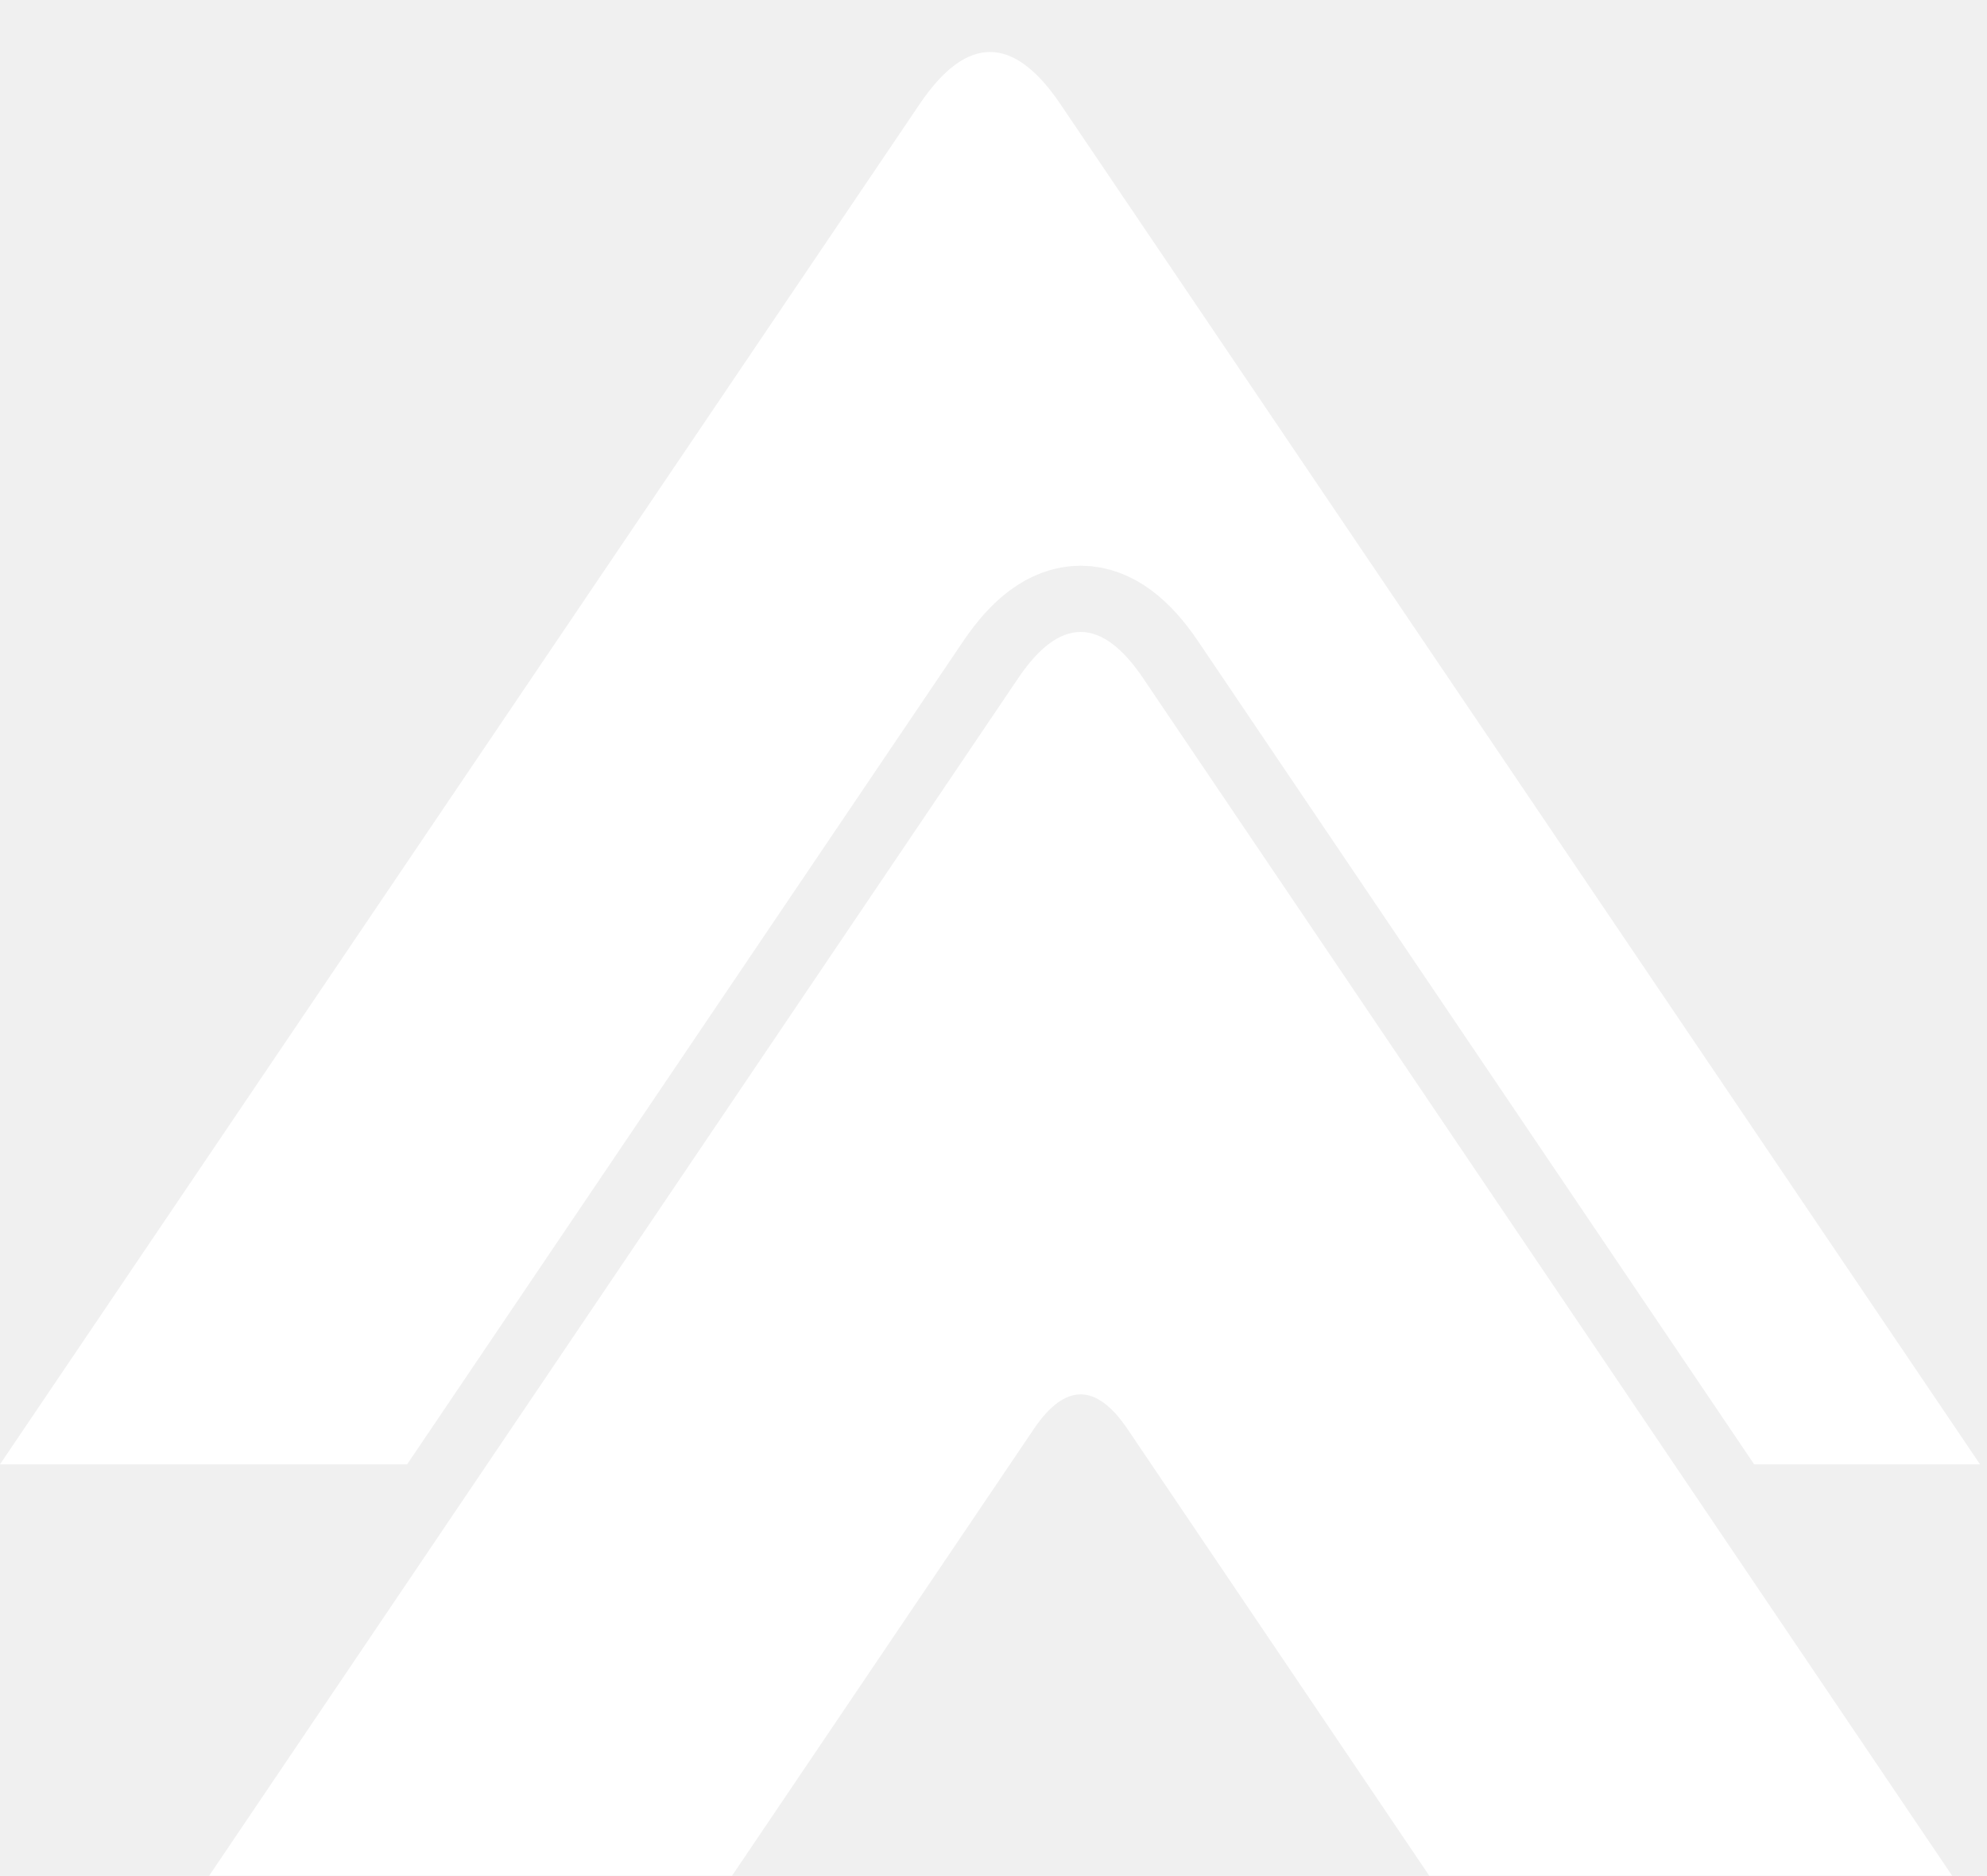
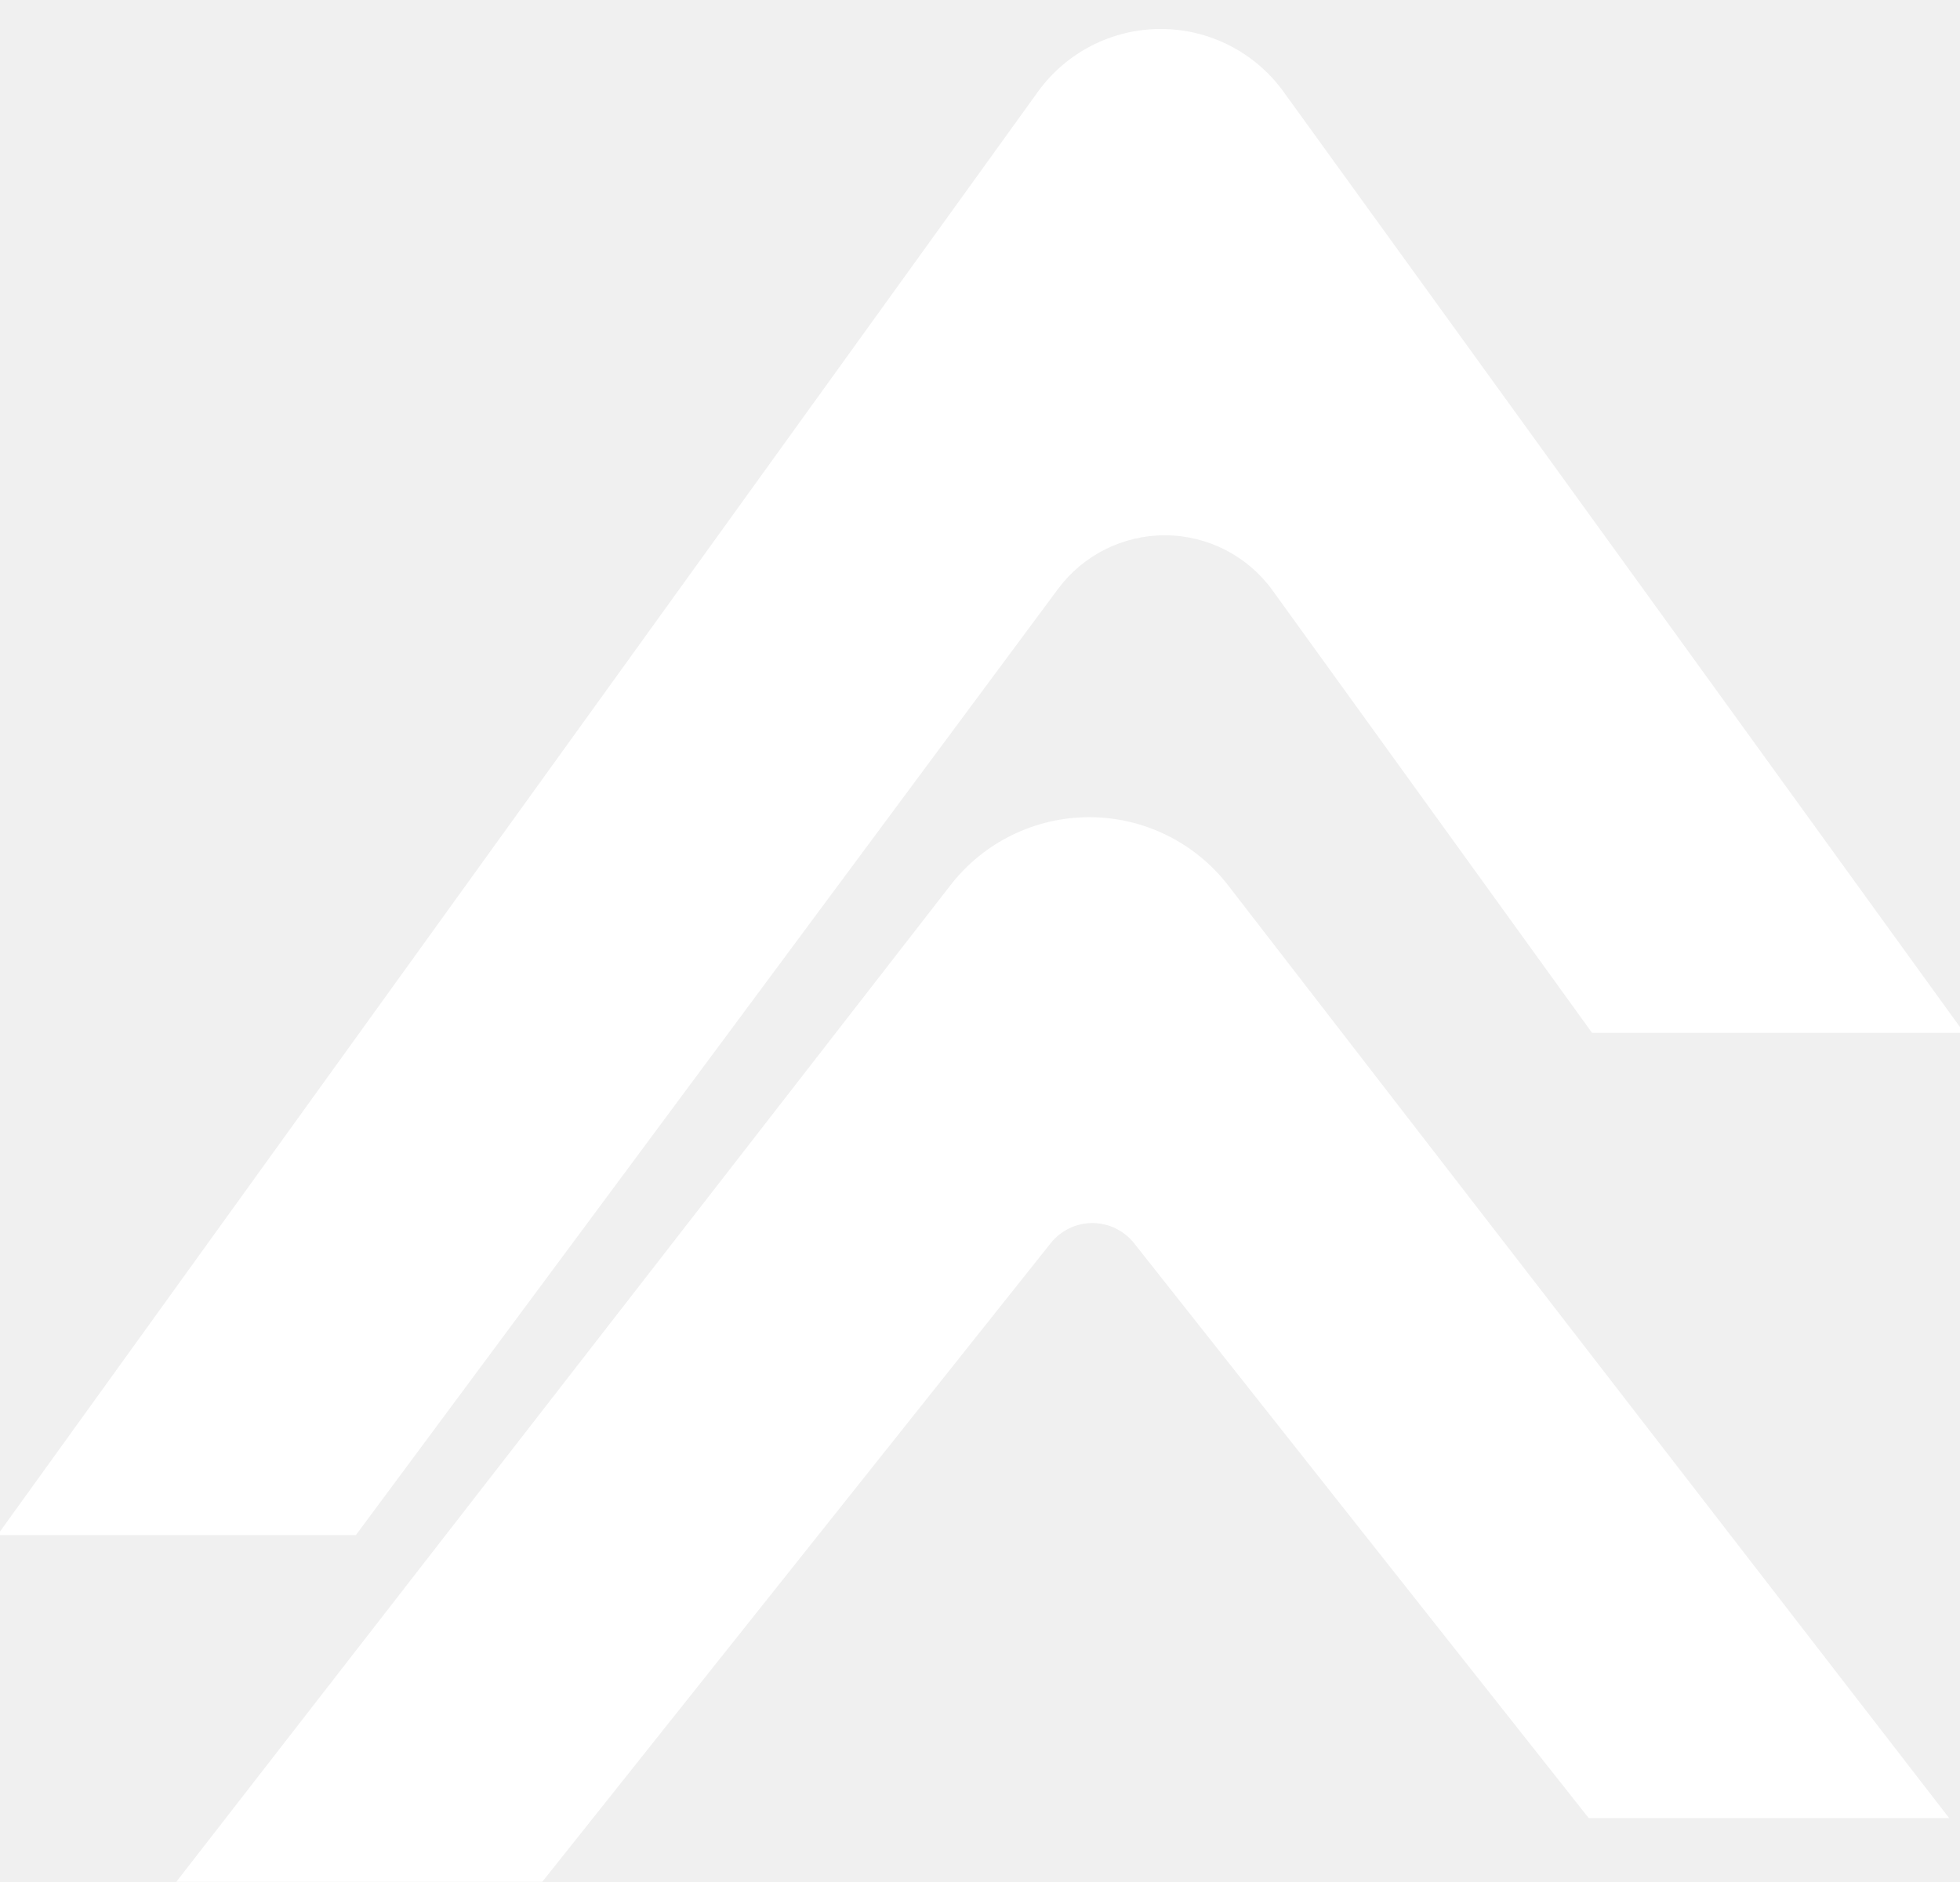
- <svg xmlns="http://www.w3.org/2000/svg" viewBox="0 0 285 269" width="285" height="269" role="img" aria-label="Ascent">
-   <mask id="gap" maskUnits="userSpaceOnUse" x="0" y="0" width="285" height="269">
-     <rect x="0" y="0" width="285" height="269" fill="#fff" />
-     <path d="M30,269 L146.04,97.26 Q155,84 163.96,97.26 L280,269 L205,269 L161.72,204.94 Q155,195 148.28,204.94 L105,269 Z" fill="#000" stroke="#000" stroke-width="19" stroke-linejoin="round" />
-   </mask>
-   <path fill="#FFFFFF" d="M0,210 L131.92,14.91 Q142,0 152.08,14.91 L284,210 L206,210 L149.56,126.54 Q142,115.35 134.44,126.54 L78,210 Z" mask="url(#gap)" />
-   <path fill="#FFFFFF" d="M30,269 L146.04,97.26 Q155,84 163.96,97.26 L280,269 L205,269 L161.72,204.94 Q155,195 148.28,204.94 L105,269 Z" />
+ <svg xmlns="http://www.w3.org/2000/svg" viewBox="0 0 277 266" width="277" height="266" role="img" aria-label="Ascent">
+   <path fill="#FFFFFF" d="M277.59,146.00 L225.00,146.00 L179.84,83.45 A18.79,18.79 0 0 0 149.52,83.26 L50.29,217.00 L-0.37,217.00 L146.67,12.99 A21.41,21.41 0 0 1 181.39,12.96 Z" />
+   <path fill="#FFFFFF" d="M275.47,257.00 L224.53,257.00 L160.28,175.74 A7.52,7.52 0 0 0 148.50,175.72 L76.64,266.00 L24.92,266.00 L134.35,125.10 A24.81,24.81 0 0 1 173.57,125.15 Z" />
</svg>
